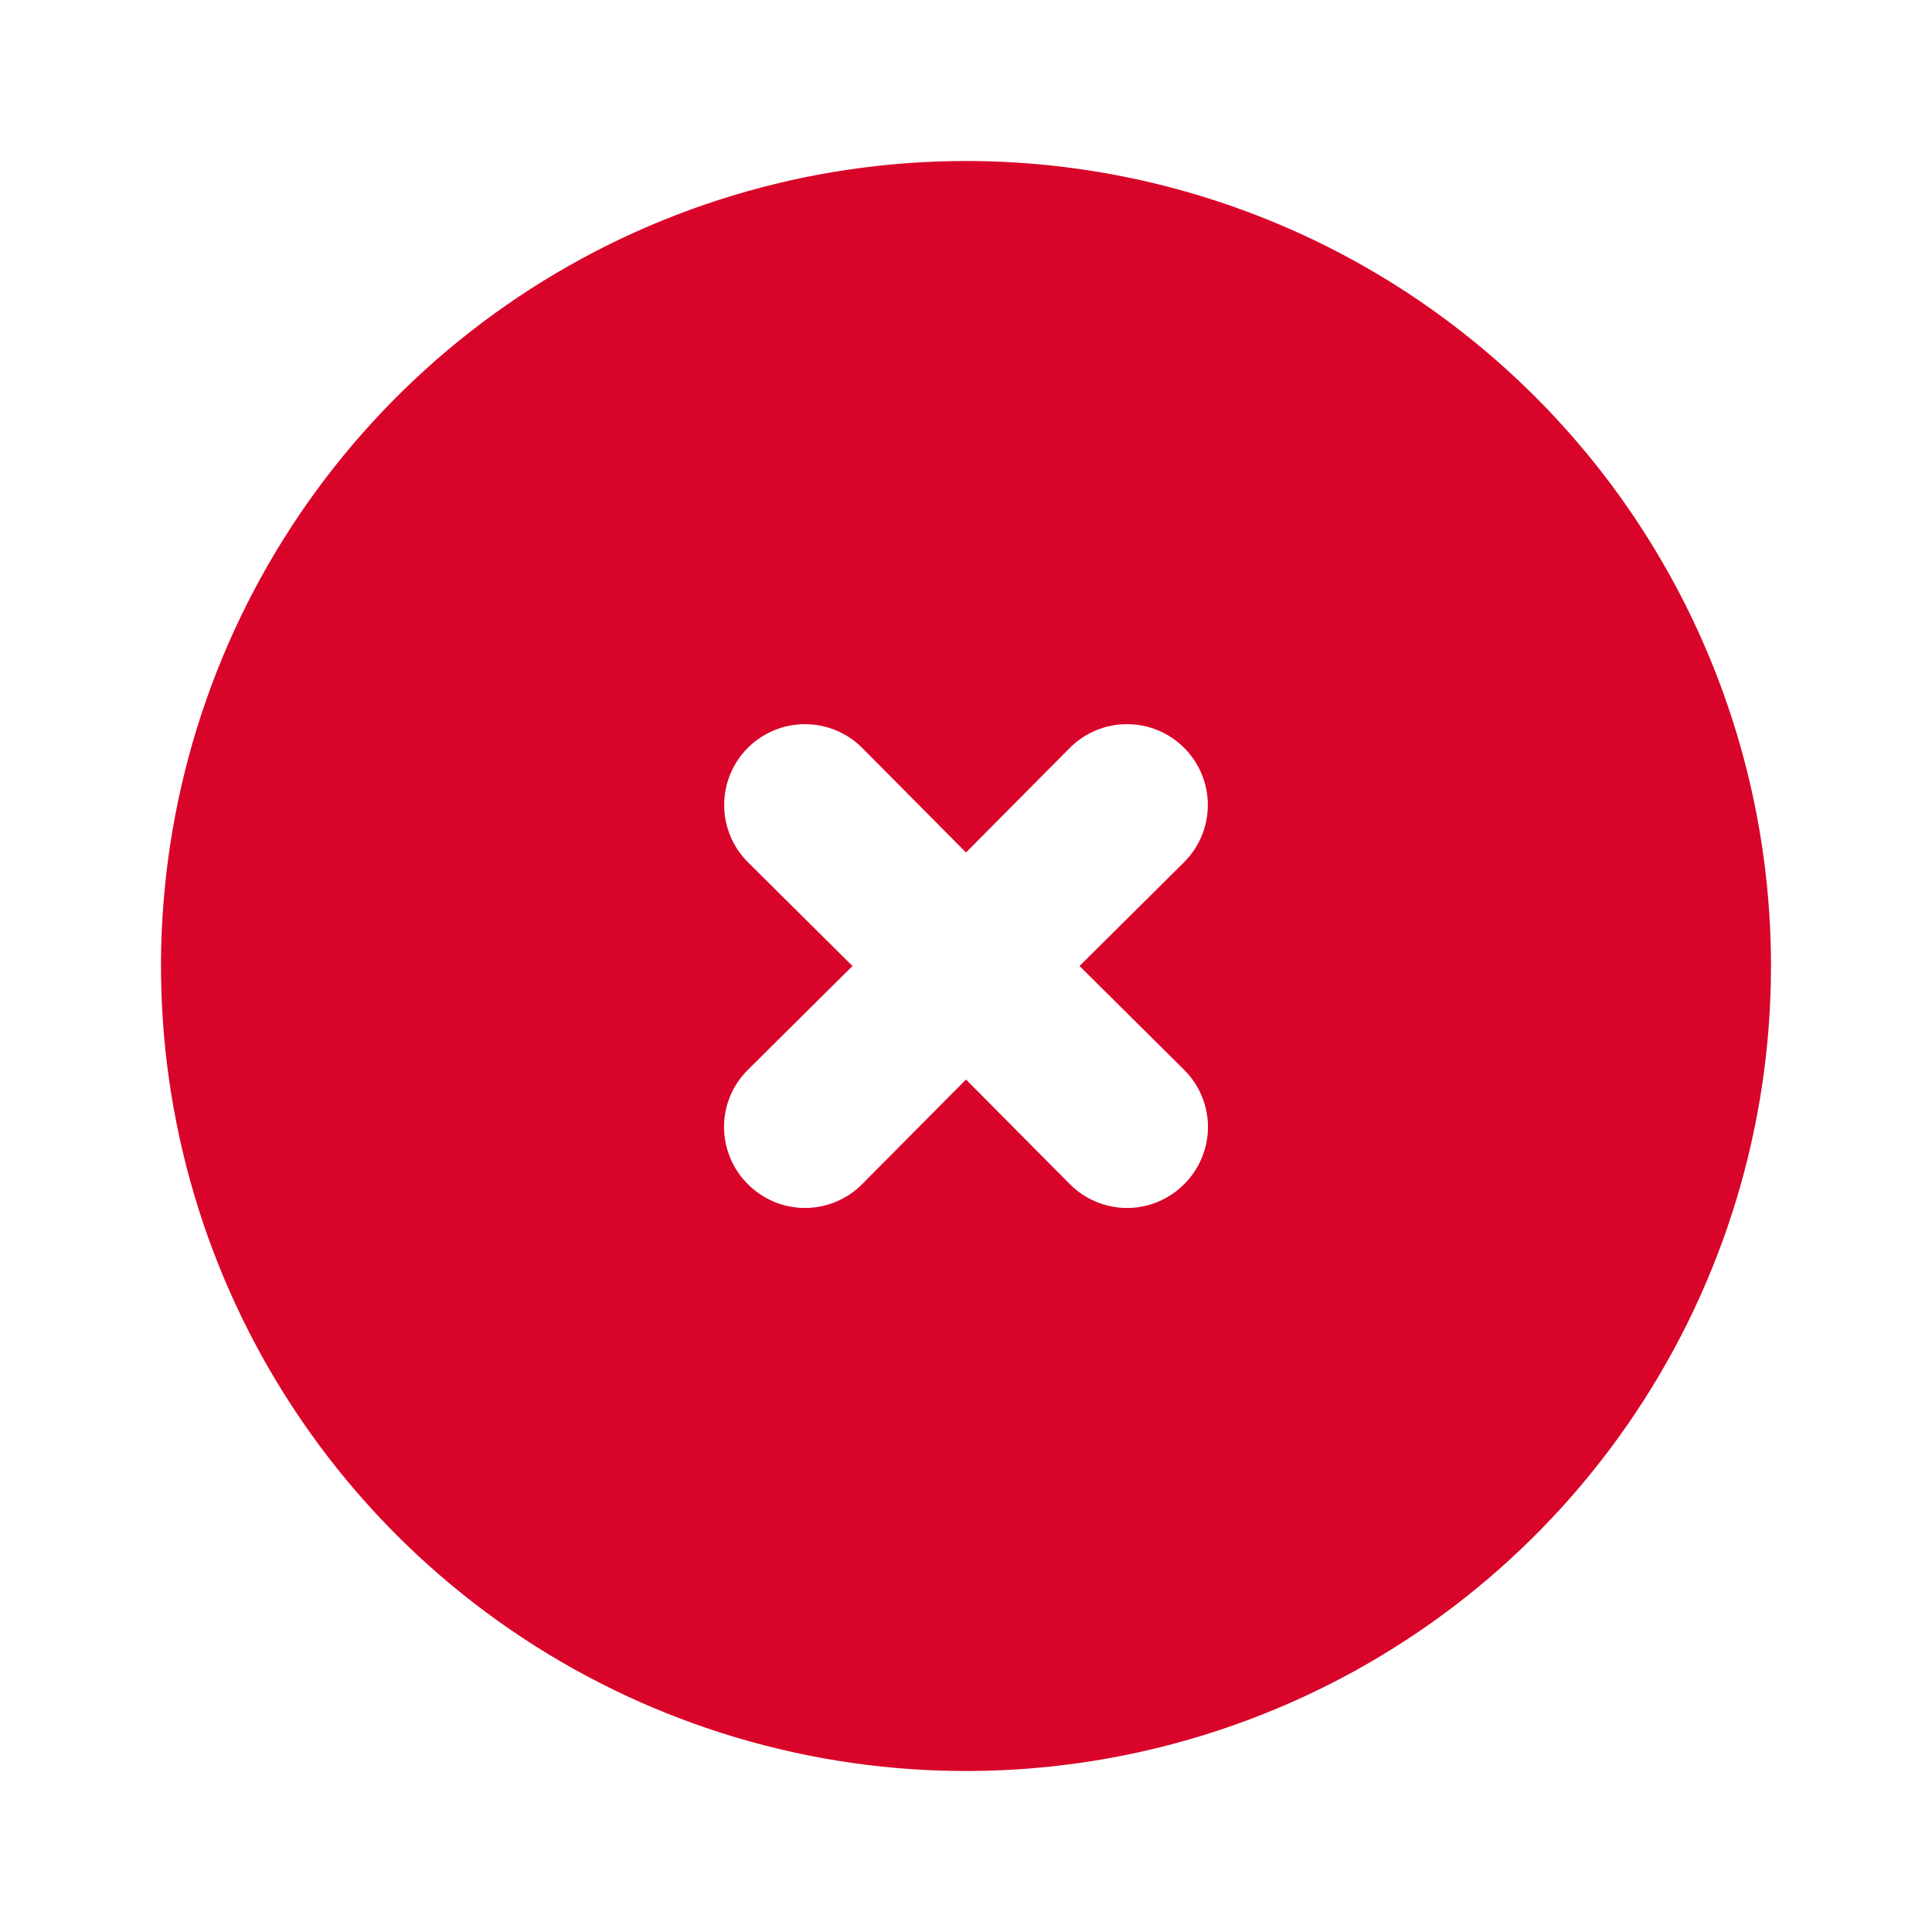
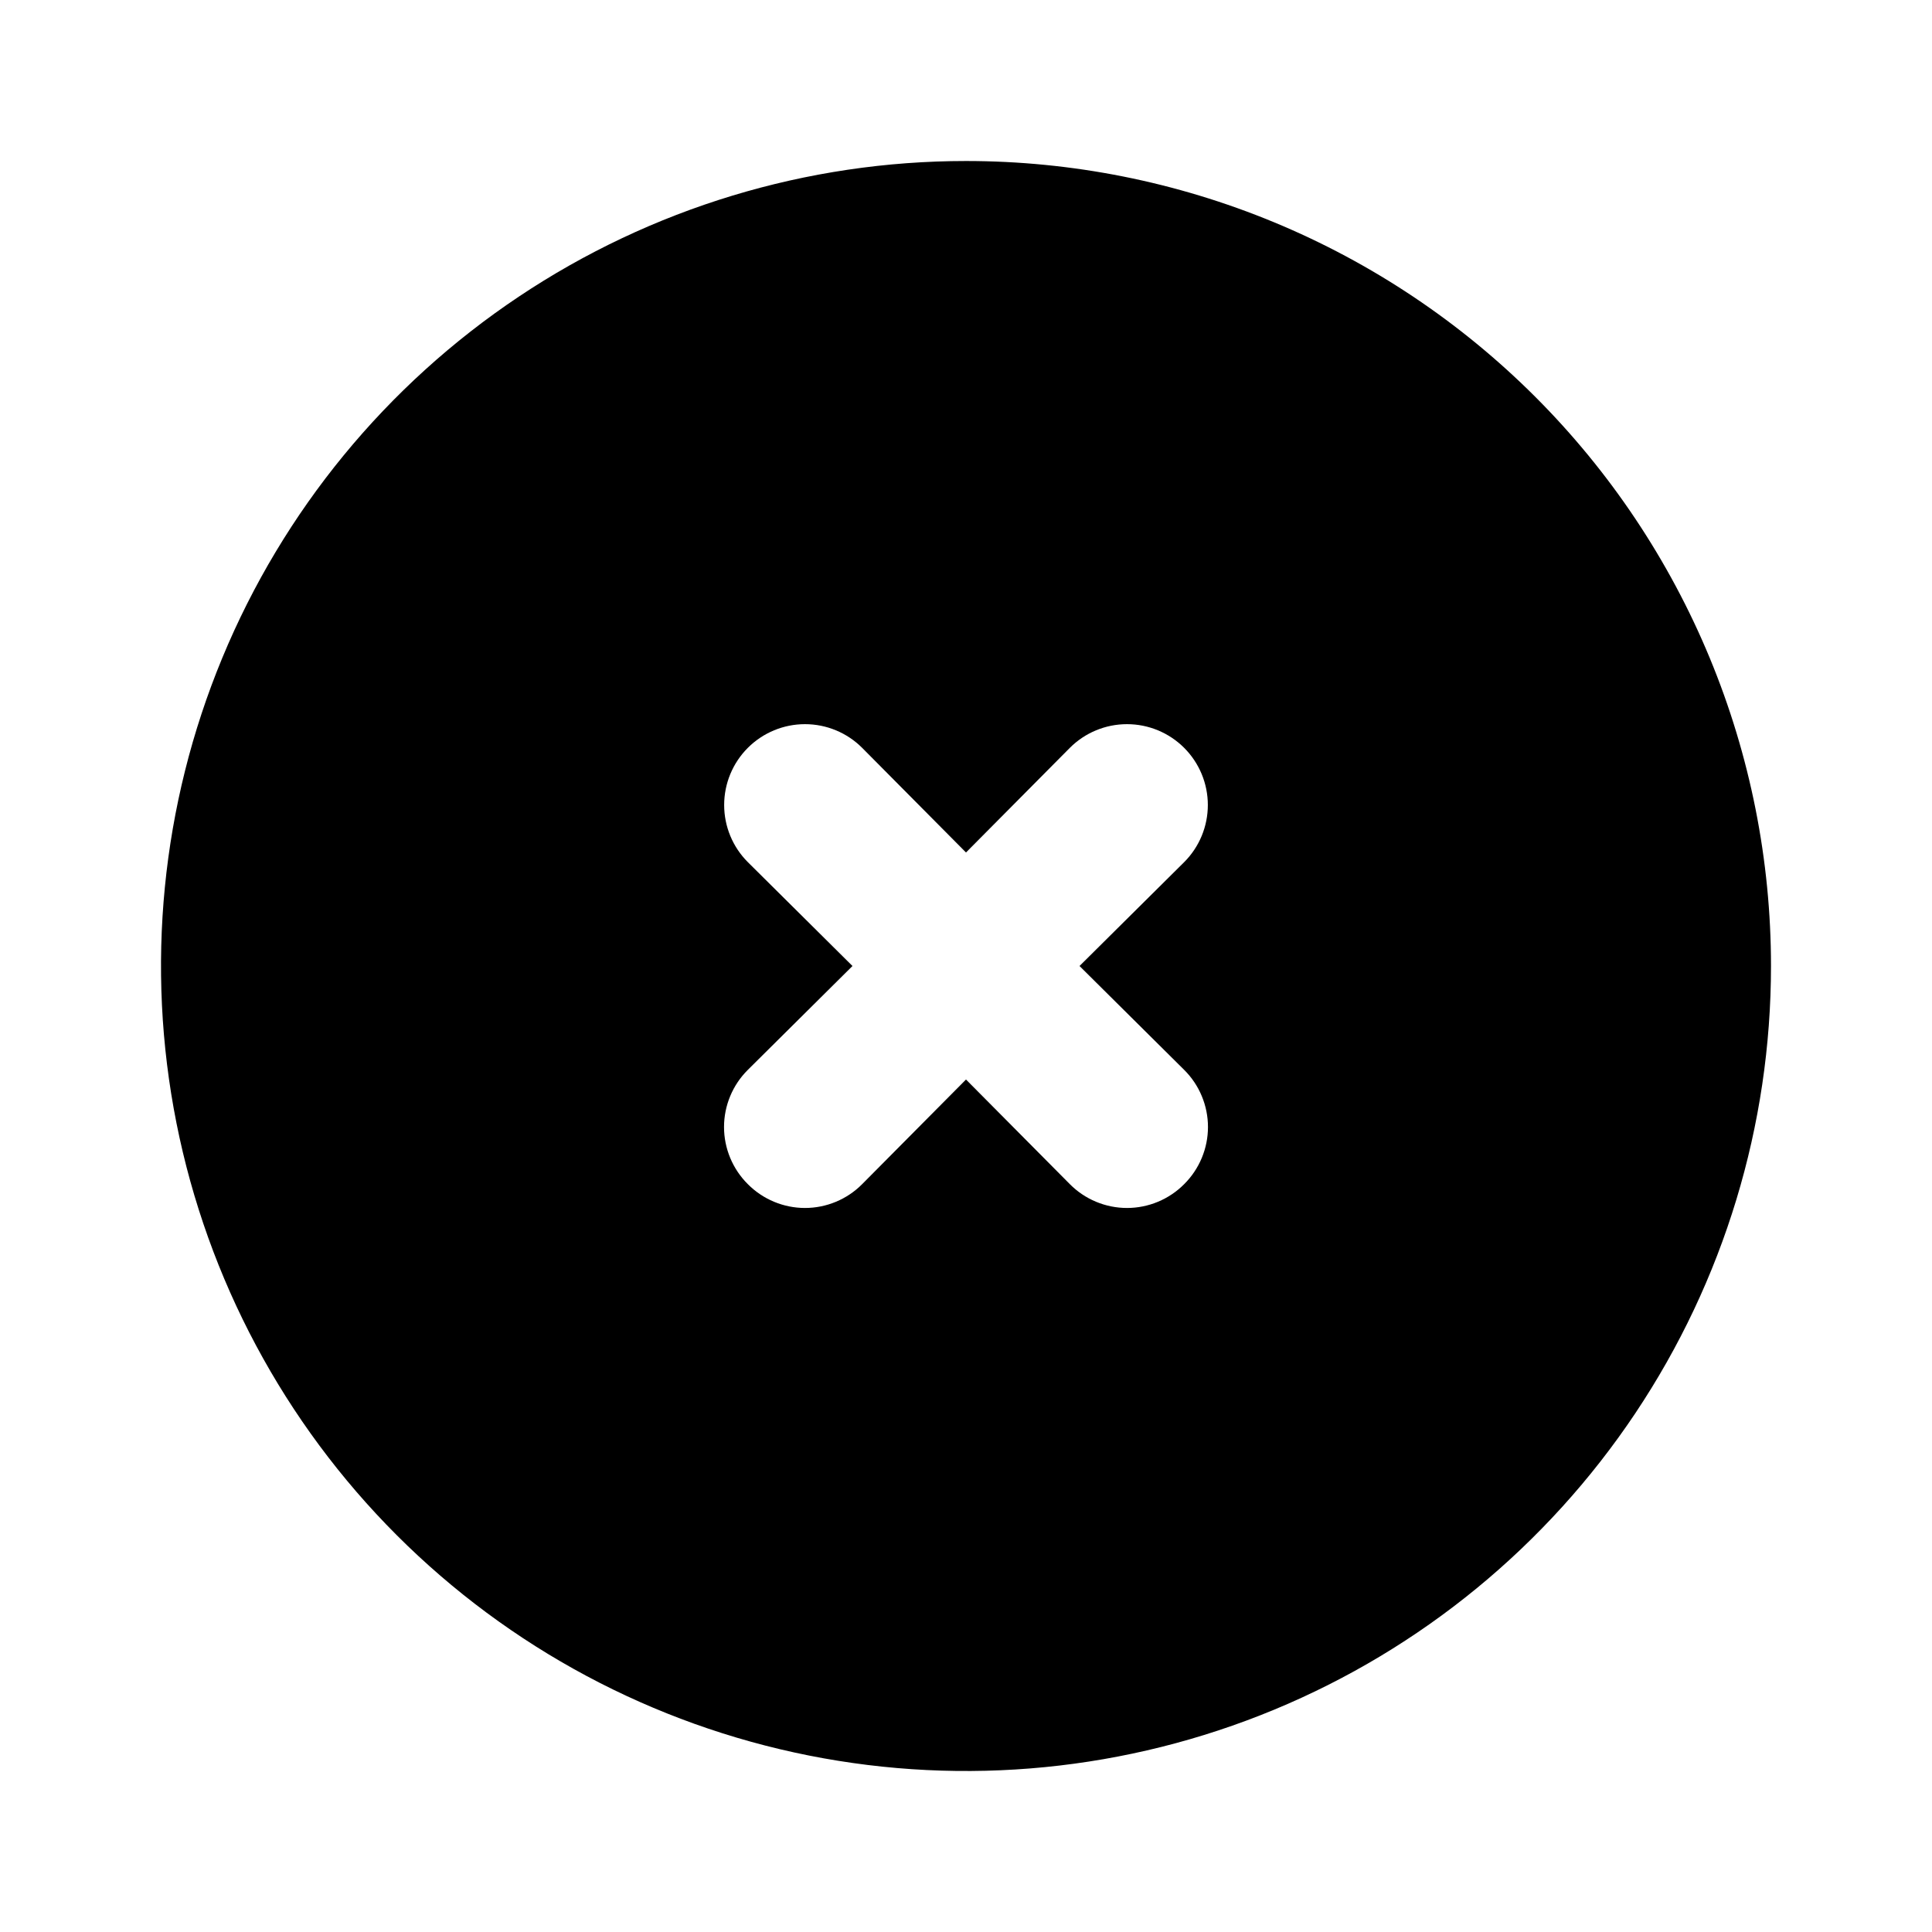
<svg xmlns="http://www.w3.org/2000/svg" width="86" height="86" viewBox="0 0 86 86" fill="none">
-   <path d="M43 7.167C35.913 7.167 28.985 9.268 23.092 13.206C17.199 17.143 12.606 22.739 9.894 29.287C7.182 35.835 6.473 43.04 7.855 49.991C9.238 56.942 12.651 63.327 17.662 68.338C22.673 73.349 29.058 76.762 36.009 78.145C42.96 79.528 50.165 78.818 56.713 76.106C63.261 73.394 68.857 68.801 72.794 62.908C76.732 57.015 78.833 50.087 78.833 43C78.833 38.294 77.906 33.635 76.106 29.287C74.305 24.94 71.665 20.989 68.338 17.662C65.01 14.335 61.06 11.695 56.713 9.894C52.365 8.094 47.706 7.167 43 7.167ZM52.711 47.623C53.047 47.956 53.313 48.352 53.495 48.789C53.677 49.225 53.771 49.694 53.771 50.167C53.771 50.64 53.677 51.108 53.495 51.545C53.313 51.981 53.047 52.378 52.711 52.711C52.378 53.047 51.981 53.313 51.545 53.495C51.108 53.677 50.64 53.771 50.167 53.771C49.694 53.771 49.225 53.677 48.789 53.495C48.352 53.313 47.956 53.047 47.623 52.711L43 48.053L38.377 52.711C38.044 53.047 37.648 53.313 37.211 53.495C36.775 53.677 36.306 53.771 35.833 53.771C35.36 53.771 34.892 53.677 34.455 53.495C34.019 53.313 33.622 53.047 33.289 52.711C32.953 52.378 32.687 51.981 32.505 51.545C32.323 51.108 32.229 50.64 32.229 50.167C32.229 49.694 32.323 49.225 32.505 48.789C32.687 48.352 32.953 47.956 33.289 47.623L37.947 43L33.289 38.377C32.614 37.703 32.235 36.788 32.235 35.833C32.235 34.879 32.614 33.964 33.289 33.289C33.964 32.614 34.879 32.235 35.833 32.235C36.788 32.235 37.703 32.614 38.377 33.289L43 37.947L47.623 33.289C48.297 32.614 49.212 32.235 50.167 32.235C51.121 32.235 52.036 32.614 52.711 33.289C53.386 33.964 53.765 34.879 53.765 35.833C53.765 36.788 53.386 37.703 52.711 38.377L48.053 43L52.711 47.623Z" fill="#D90429" />
+   <path d="M43 7.167C35.913 7.167 28.985 9.268 23.092 13.206C17.199 17.143 12.606 22.739 9.894 29.287C7.182 35.835 6.473 43.04 7.855 49.991C9.238 56.942 12.651 63.327 17.662 68.338C22.673 73.349 29.058 76.762 36.009 78.145C42.96 79.528 50.165 78.818 56.713 76.106C63.261 73.394 68.857 68.801 72.794 62.908C76.732 57.015 78.833 50.087 78.833 43C78.833 38.294 77.906 33.635 76.106 29.287C74.305 24.94 71.665 20.989 68.338 17.662C65.01 14.335 61.06 11.695 56.713 9.894C52.365 8.094 47.706 7.167 43 7.167ZM52.711 47.623C53.047 47.956 53.313 48.352 53.495 48.789C53.677 49.225 53.771 49.694 53.771 50.167C53.771 50.64 53.677 51.108 53.495 51.545C53.313 51.981 53.047 52.378 52.711 52.711C52.378 53.047 51.981 53.313 51.545 53.495C51.108 53.677 50.64 53.771 50.167 53.771C49.694 53.771 49.225 53.677 48.789 53.495C48.352 53.313 47.956 53.047 47.623 52.711L43 48.053L38.377 52.711C38.044 53.047 37.648 53.313 37.211 53.495C36.775 53.677 36.306 53.771 35.833 53.771C35.36 53.771 34.892 53.677 34.455 53.495C34.019 53.313 33.622 53.047 33.289 52.711C32.953 52.378 32.687 51.981 32.505 51.545C32.323 51.108 32.229 50.64 32.229 50.167C32.229 49.694 32.323 49.225 32.505 48.789C32.687 48.352 32.953 47.956 33.289 47.623L37.947 43L33.289 38.377C32.614 37.703 32.235 36.788 32.235 35.833C32.235 34.879 32.614 33.964 33.289 33.289C33.964 32.614 34.879 32.235 35.833 32.235C36.788 32.235 37.703 32.614 38.377 33.289L43 37.947L47.623 33.289C48.297 32.614 49.212 32.235 50.167 32.235C51.121 32.235 52.036 32.614 52.711 33.289C53.386 33.964 53.765 34.879 53.765 35.833C53.765 36.788 53.386 37.703 52.711 38.377L48.053 43L52.711 47.623Z" fill="currentColor" />
</svg>
